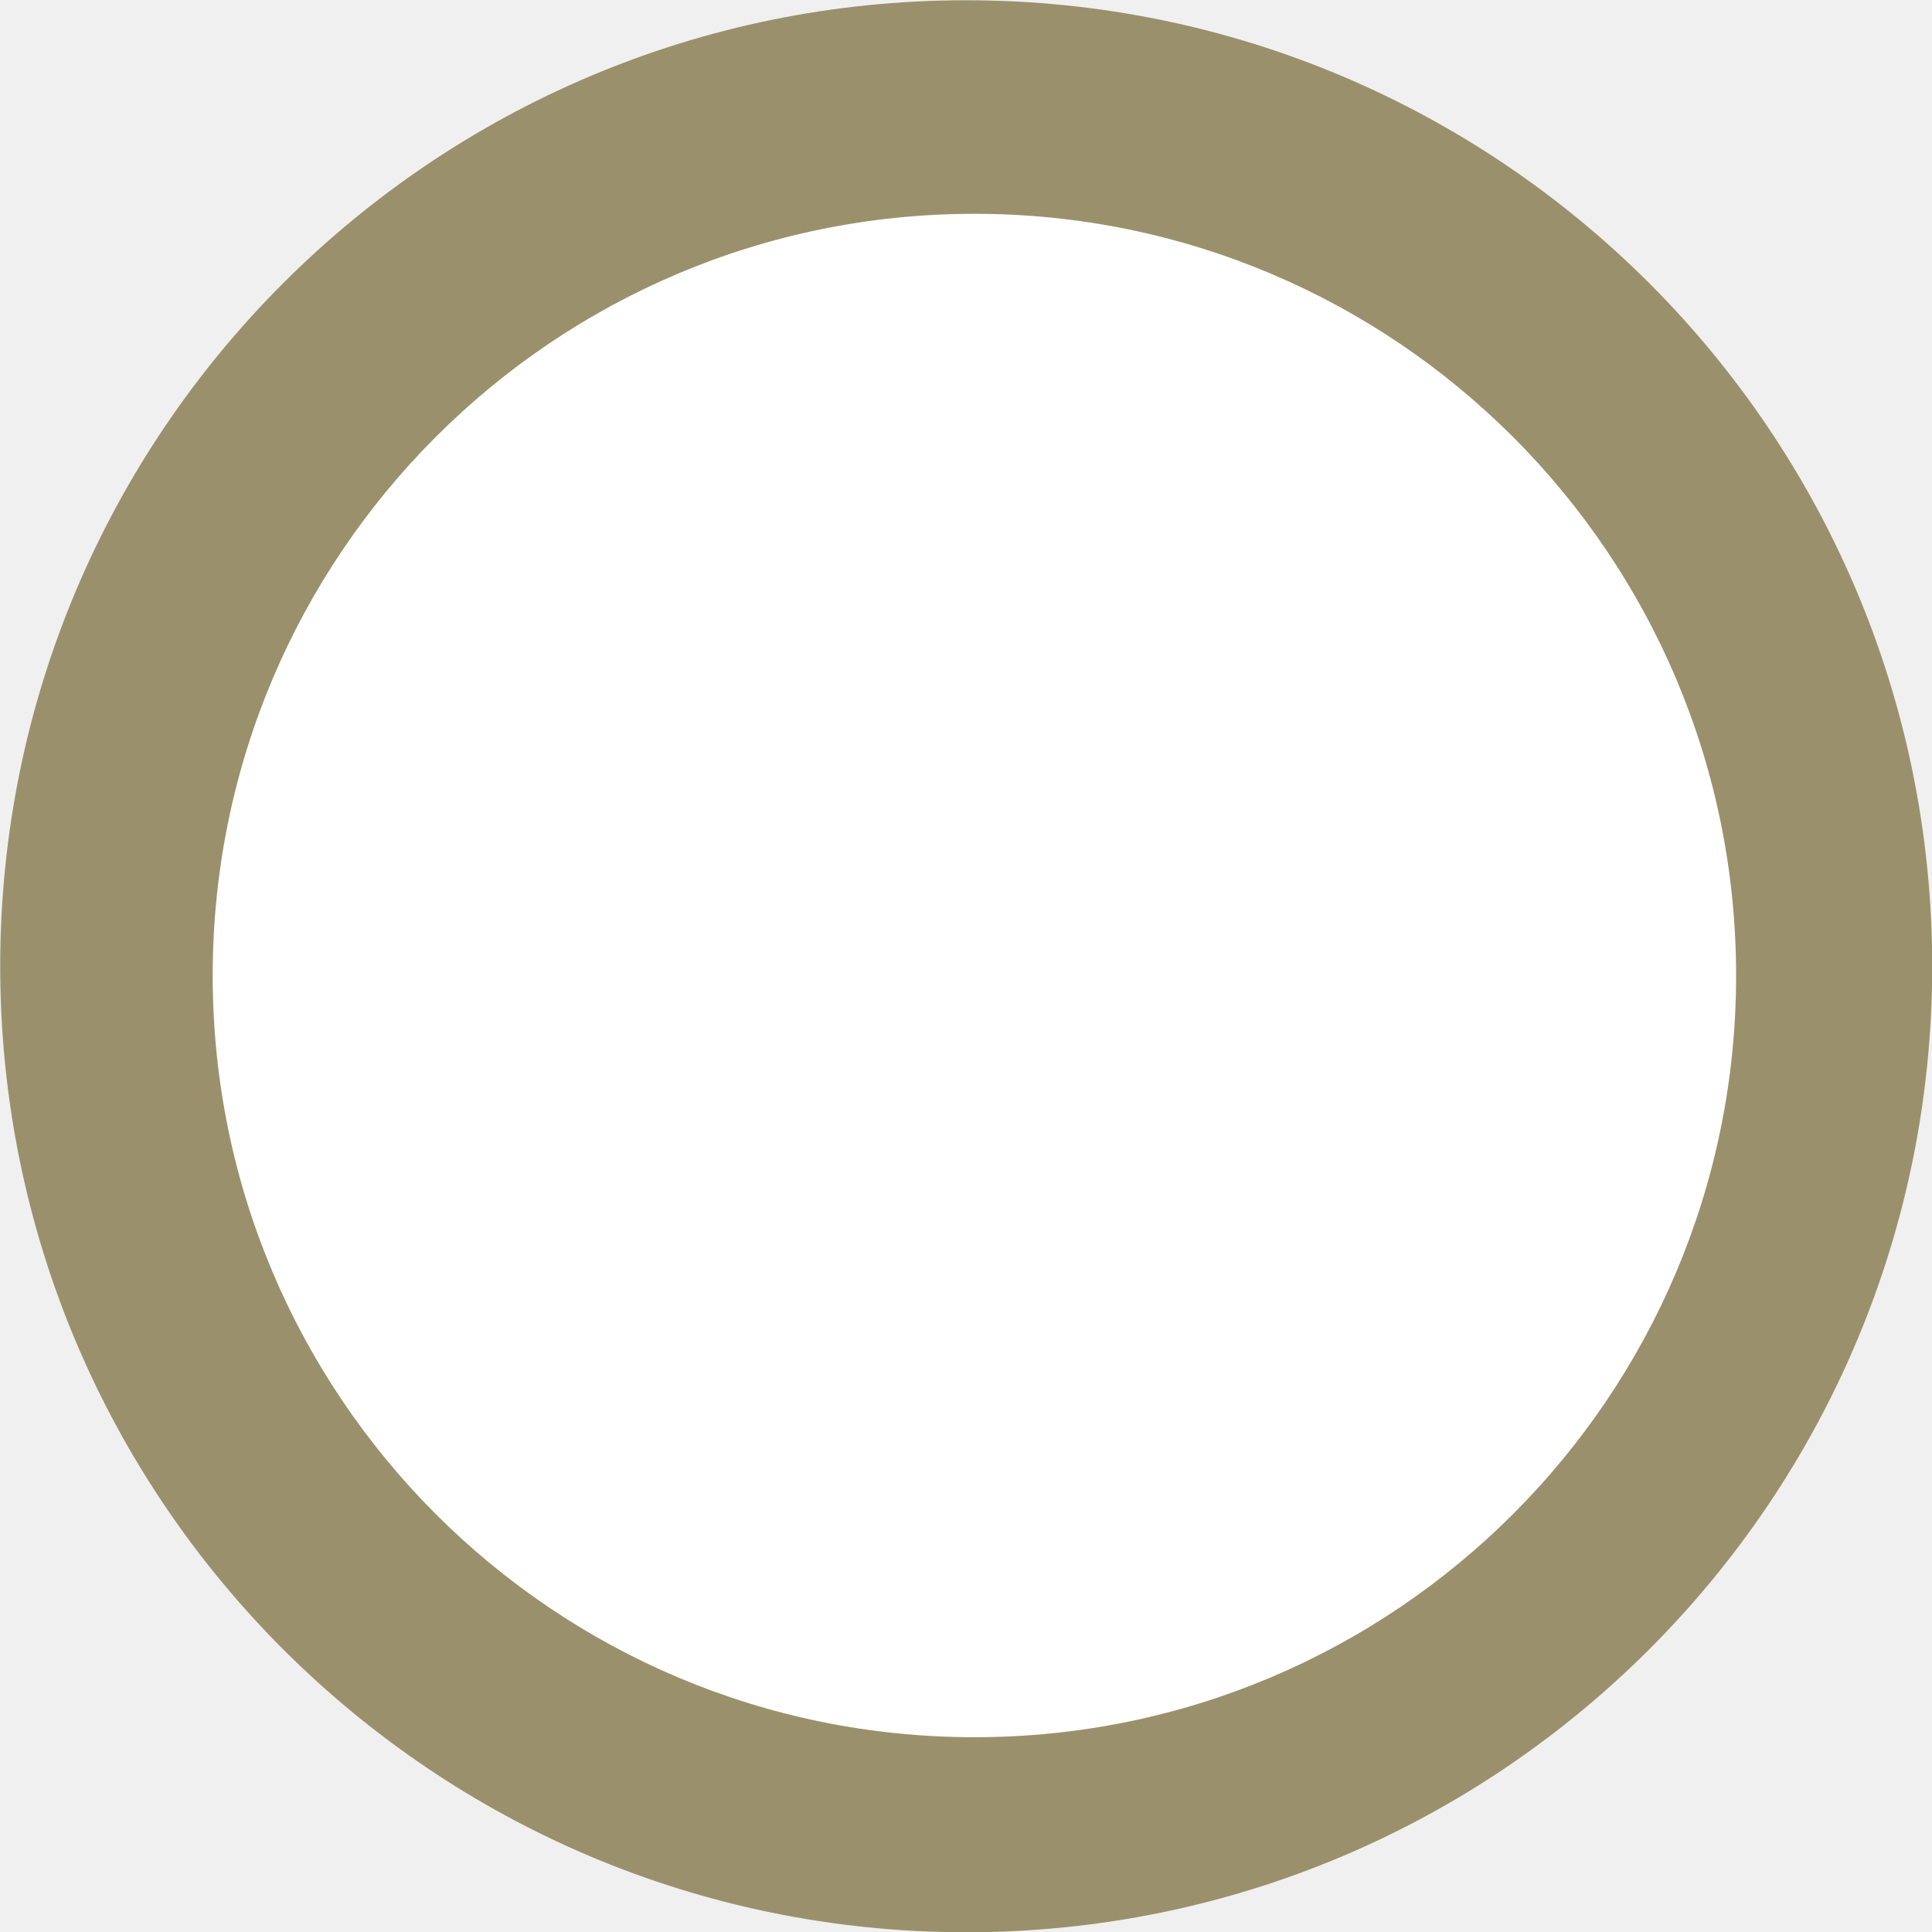
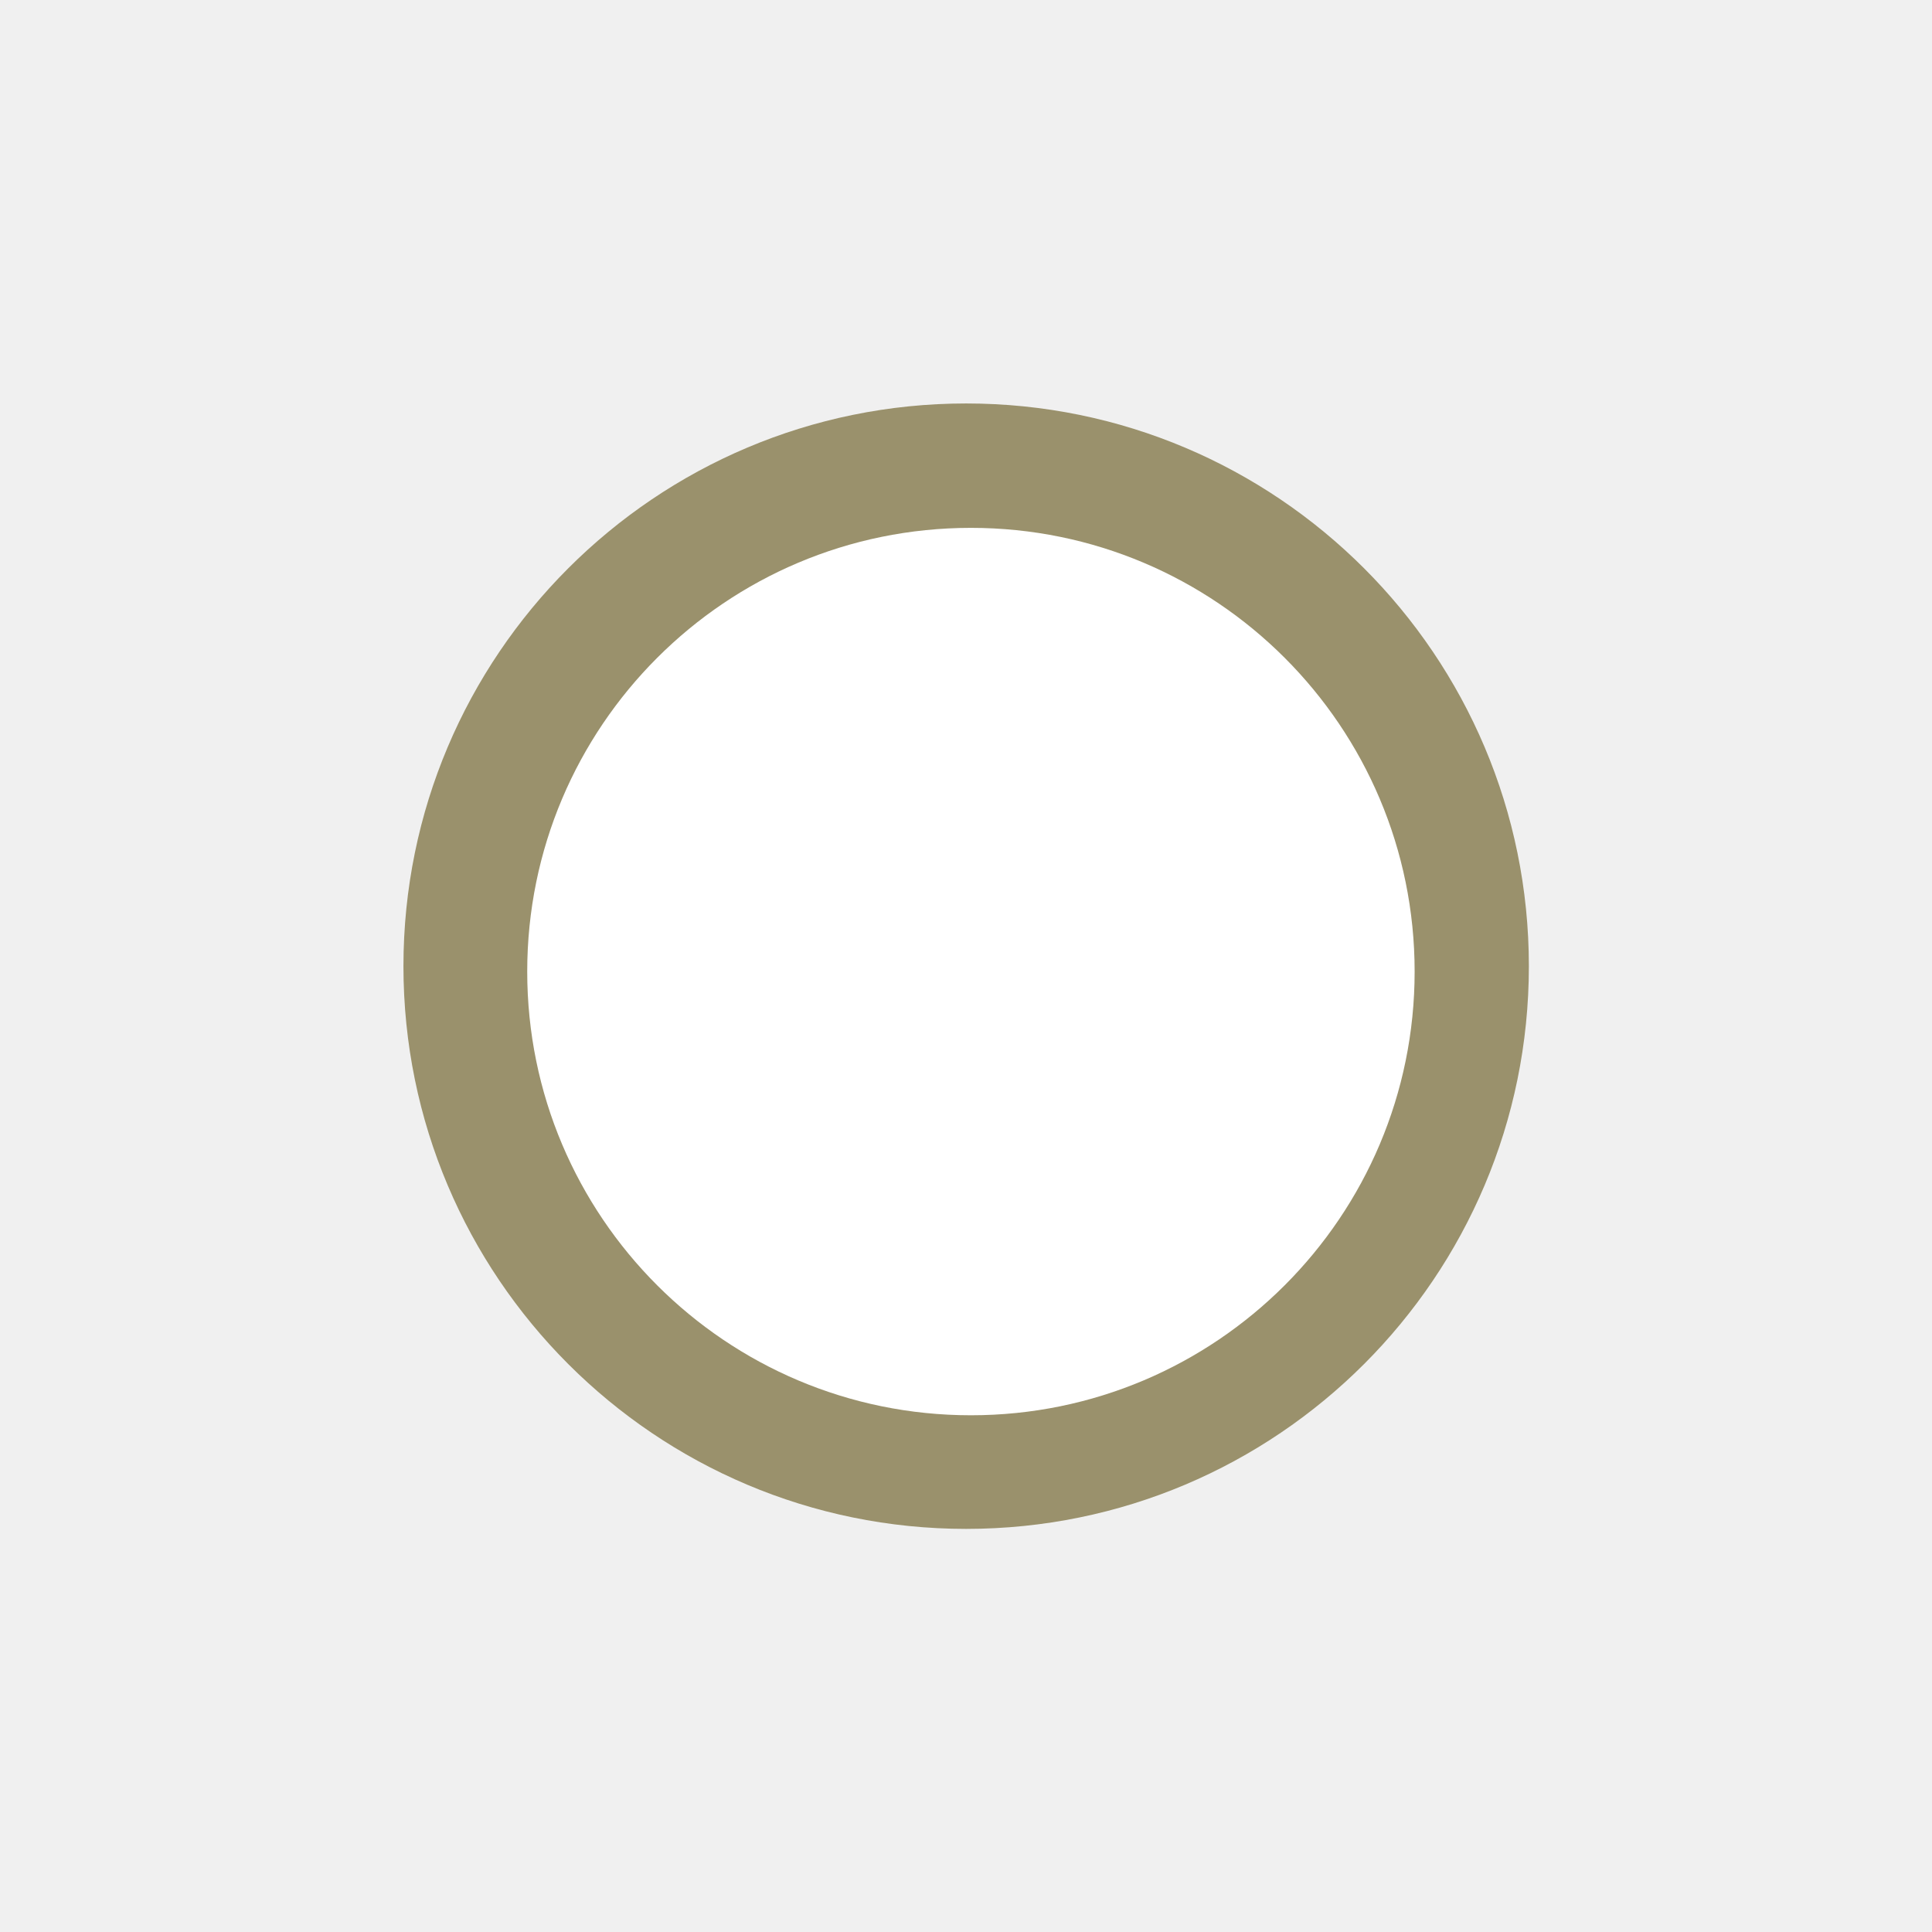
- <svg xmlns="http://www.w3.org/2000/svg" width="3.655mm" height="3.655mm" viewBox="0 0 3.655 3.655" version="1.1" id="svg1">
+ <svg xmlns="http://www.w3.org/2000/svg" width="3mm" height="3mm" viewBox="0 0 3 3" version="1.1" id="svg1">
  <defs id="defs1" />
-   <g id="layer1" transform="translate(-92.90261,-70.16251)">
-     <rect style="fill:#9a916c;fill-opacity:1;stroke-width:0.31" id="connector1pin" width="3.655" height="3.655" x="92.903" y="70.163" rx="12.306" ry="11.163" />
-     <circle style="fill:#ffffff;fill-opacity:1;stroke-width:0.637" id="connector1terminal" cx="94.746" cy="72.008" r="1.441" />
+   <g id="layer1" transform="translate(-93.82222,-71.14173)">
+     <g id="g1" transform="matrix(0.478129,0,0,0.478129,50.02906,38.22126)">
+       <rect style="fill:#9a916c;fill-opacity:1;stroke-width:0.31" id="connector0pin" width="3.655" height="3.655" x="92.903" y="70.163" rx="12.306" ry="11.163" />
+       <circle style="fill:#ffffff;fill-opacity:1;stroke-width:0.637" id="connector0terminal" cx="94.746" cy="72.008" r="1.441" />
+     </g>
  </g>
</svg>
